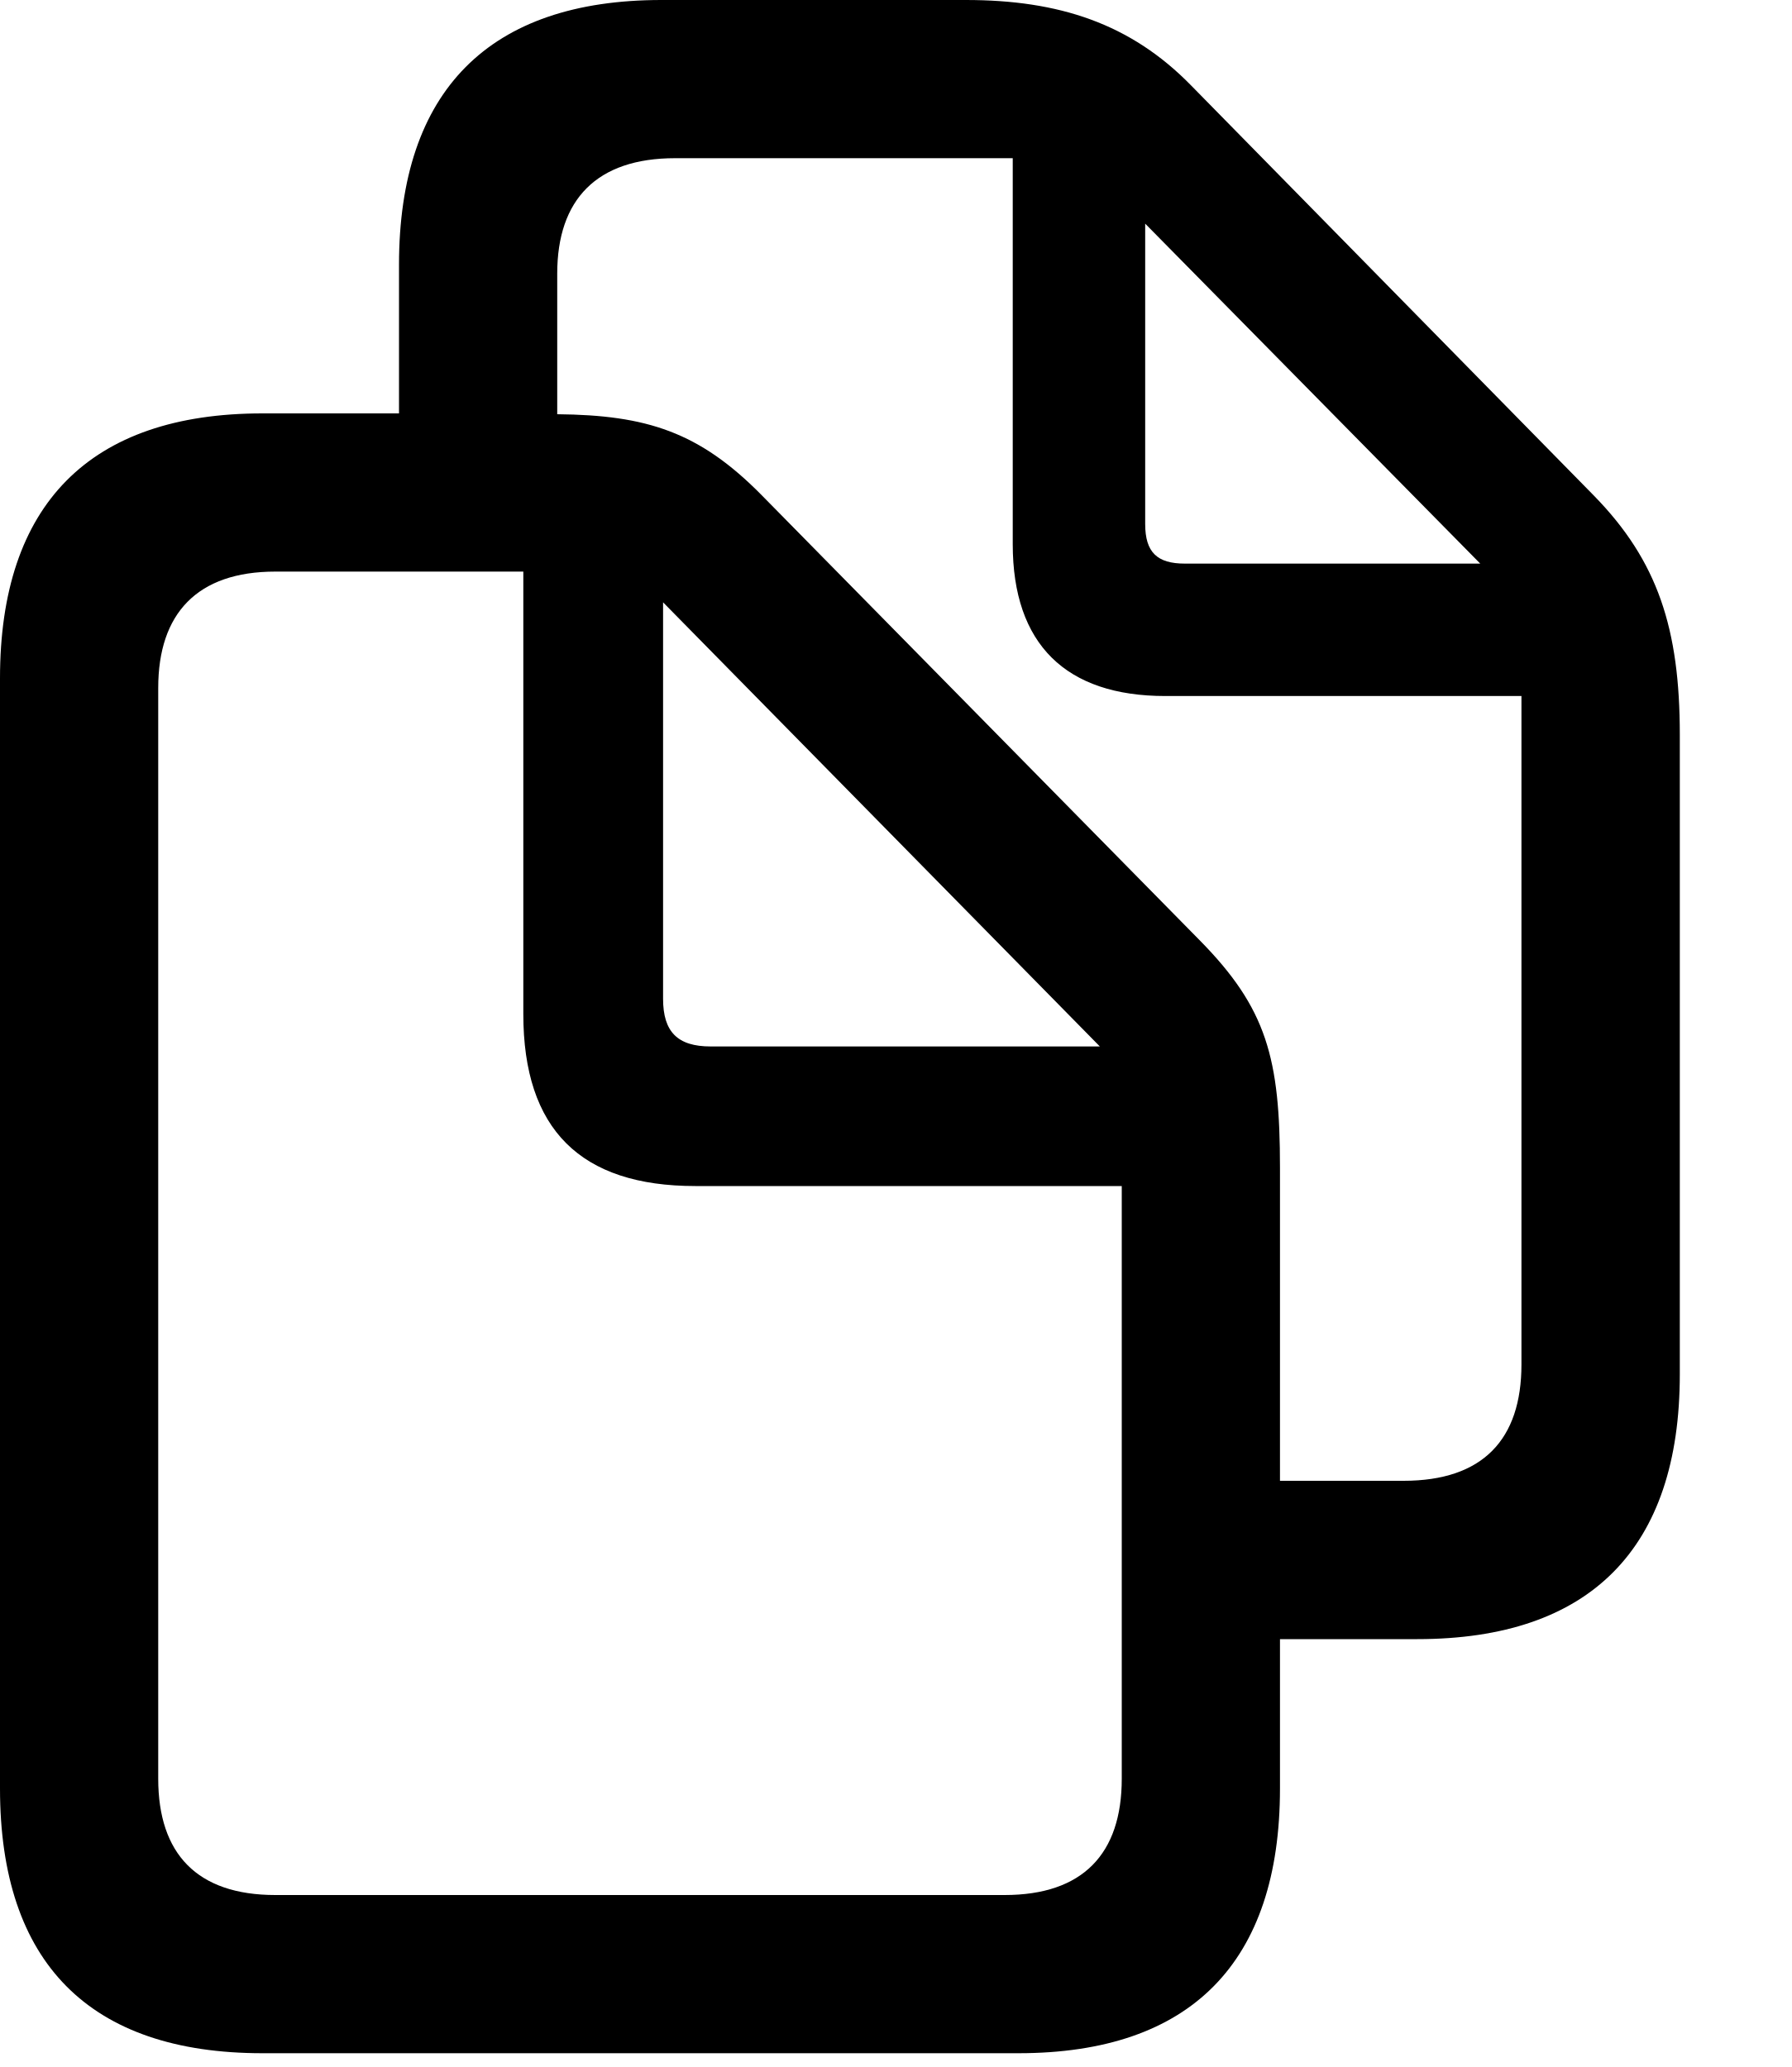
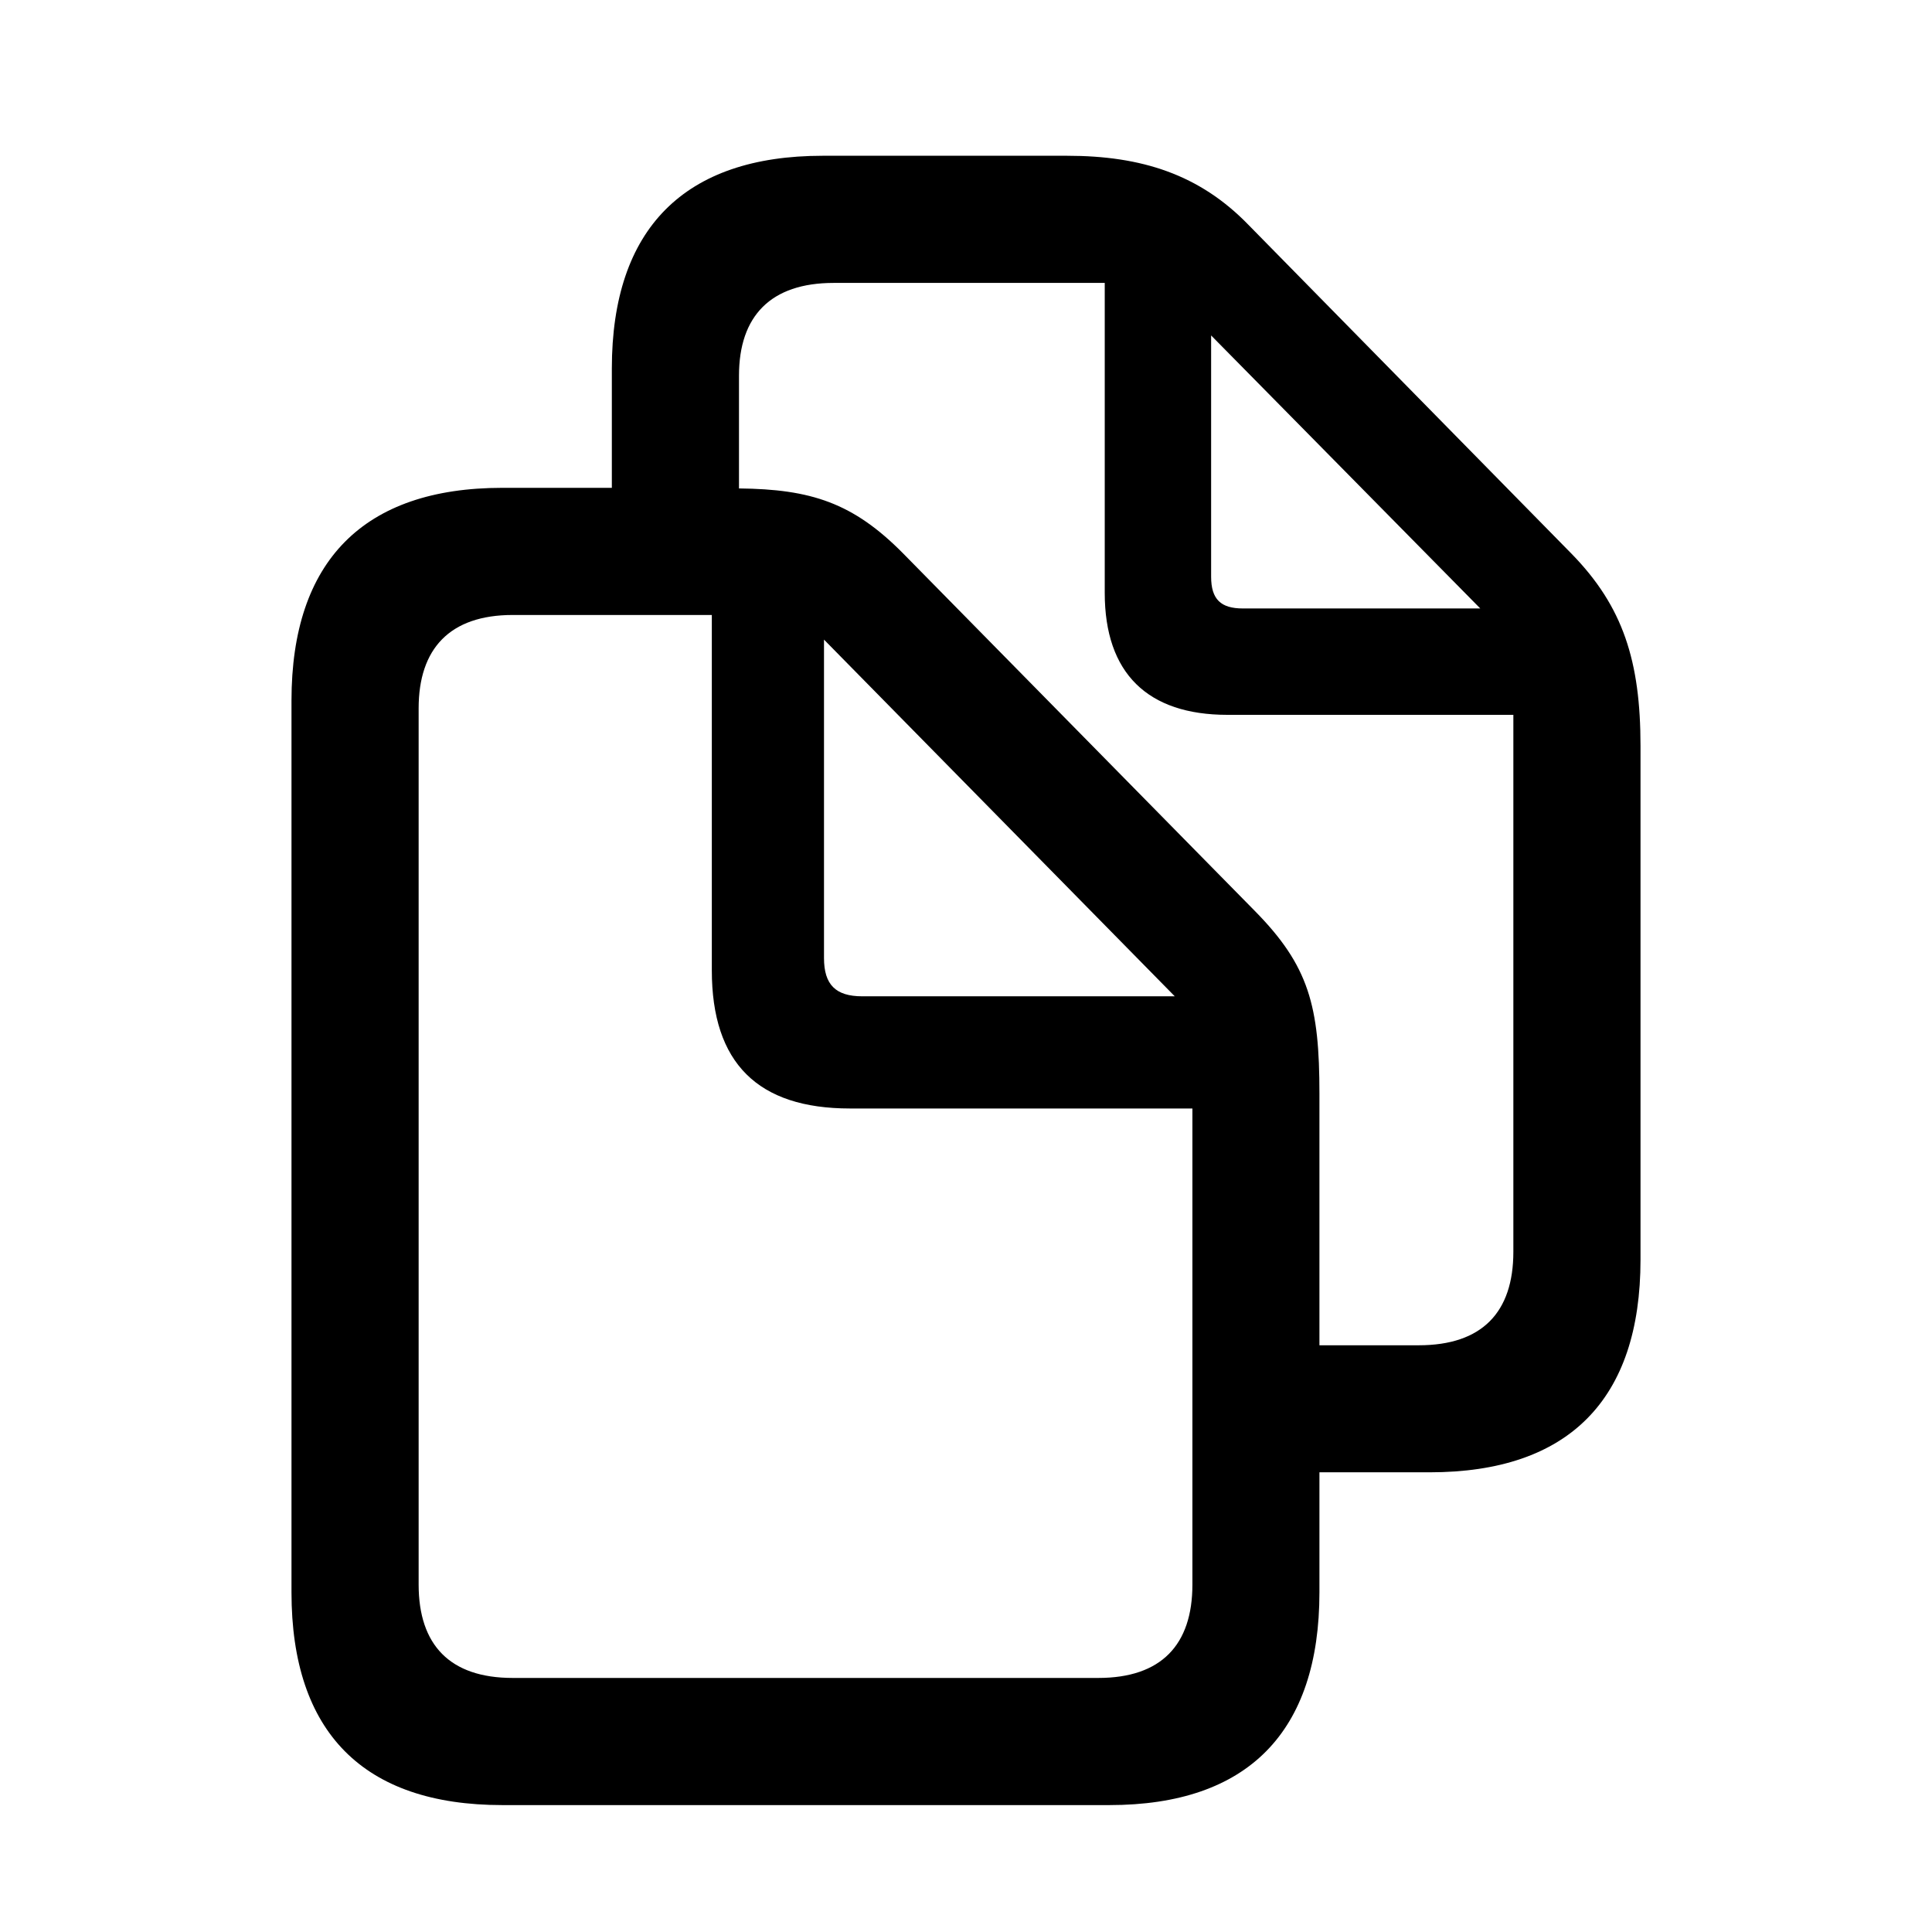
- <svg xmlns="http://www.w3.org/2000/svg" width="13" height="15" viewBox="0 0 13 15">
-   <path d="M0 12.979V4.922C0 3.662 0.65 3 1.904 3H2.895V1.922C2.895 0.656 3.551 0 4.799 0H7.008C7.682 0 8.203 0.17 8.643 0.621L11.566 3.598C12.029 4.072 12.188 4.564 12.188 5.332V9.973C12.188 11.238 11.537 11.895 10.283 11.895H9.287V12.979C9.287 14.238 8.643 14.9 7.389 14.9H1.904C0.65 14.9 0 14.244 0 12.979ZM8.701 6.82C9.193 7.318 9.287 7.682 9.287 8.473V10.746H10.184C10.758 10.746 11.039 10.447 11.039 9.902V5.051H8.455C7.734 5.051 7.348 4.676 7.348 3.949V1.148H4.898C4.33 1.148 4.043 1.447 4.043 1.986V3.006C4.693 3.012 5.074 3.135 5.525 3.592L8.701 6.82ZM8.309 3.803C8.309 4.008 8.396 4.09 8.596 4.09H10.74L8.309 1.623V3.803ZM1.148 12.908C1.148 13.453 1.43 13.752 1.998 13.752H7.289C7.857 13.752 8.139 13.453 8.139 12.908V8.607H5.045C4.213 8.607 3.797 8.197 3.797 7.359V4.148H1.998C1.43 4.148 1.148 4.453 1.148 4.992V12.908ZM5.156 7.594H7.98L4.811 4.371V7.248C4.811 7.488 4.916 7.594 5.156 7.594Z" stroke="none" fill="currentColor" />
+ <svg xmlns="http://www.w3.org/2000/svg" width="16" height="16" viewBox="0 0 16 16" fill="none">
+   <path d="M2.414 13.187V5.802C2.414 4.647 3.01 4.04 4.16 4.04H5.067V3.052C5.067 1.892 5.669 1.29 6.813 1.29H8.838C9.456 1.29 9.934 1.446 10.336 1.859L13.017 4.588C13.441 5.023 13.586 5.474 13.586 6.178V10.432C13.586 11.592 12.99 12.193 11.84 12.193H10.927V13.187C10.927 14.342 10.336 14.949 9.187 14.949H4.16C3.01 14.949 2.414 14.347 2.414 13.187ZM10.39 7.542C10.841 7.999 10.927 8.332 10.927 9.057V11.141H11.749C12.275 11.141 12.533 10.867 12.533 10.367V5.92H10.165C9.504 5.92 9.149 5.576 9.149 4.91V2.343H6.904C6.383 2.343 6.12 2.617 6.12 3.111V4.045C6.716 4.051 7.065 4.164 7.479 4.583L10.39 7.542ZM10.03 4.776C10.03 4.964 10.111 5.039 10.293 5.039H12.259L10.03 2.778V4.776ZM3.467 13.123C3.467 13.622 3.725 13.896 4.246 13.896H9.096C9.617 13.896 9.875 13.622 9.875 13.123V9.18H7.039C6.276 9.18 5.895 8.804 5.895 8.036V5.093H4.246C3.725 5.093 3.467 5.372 3.467 5.866V13.123ZM7.141 8.251H9.729L6.824 5.297V7.934C6.824 8.154 6.92 8.251 7.141 8.251Z" fill="currentColor" />
</svg>
